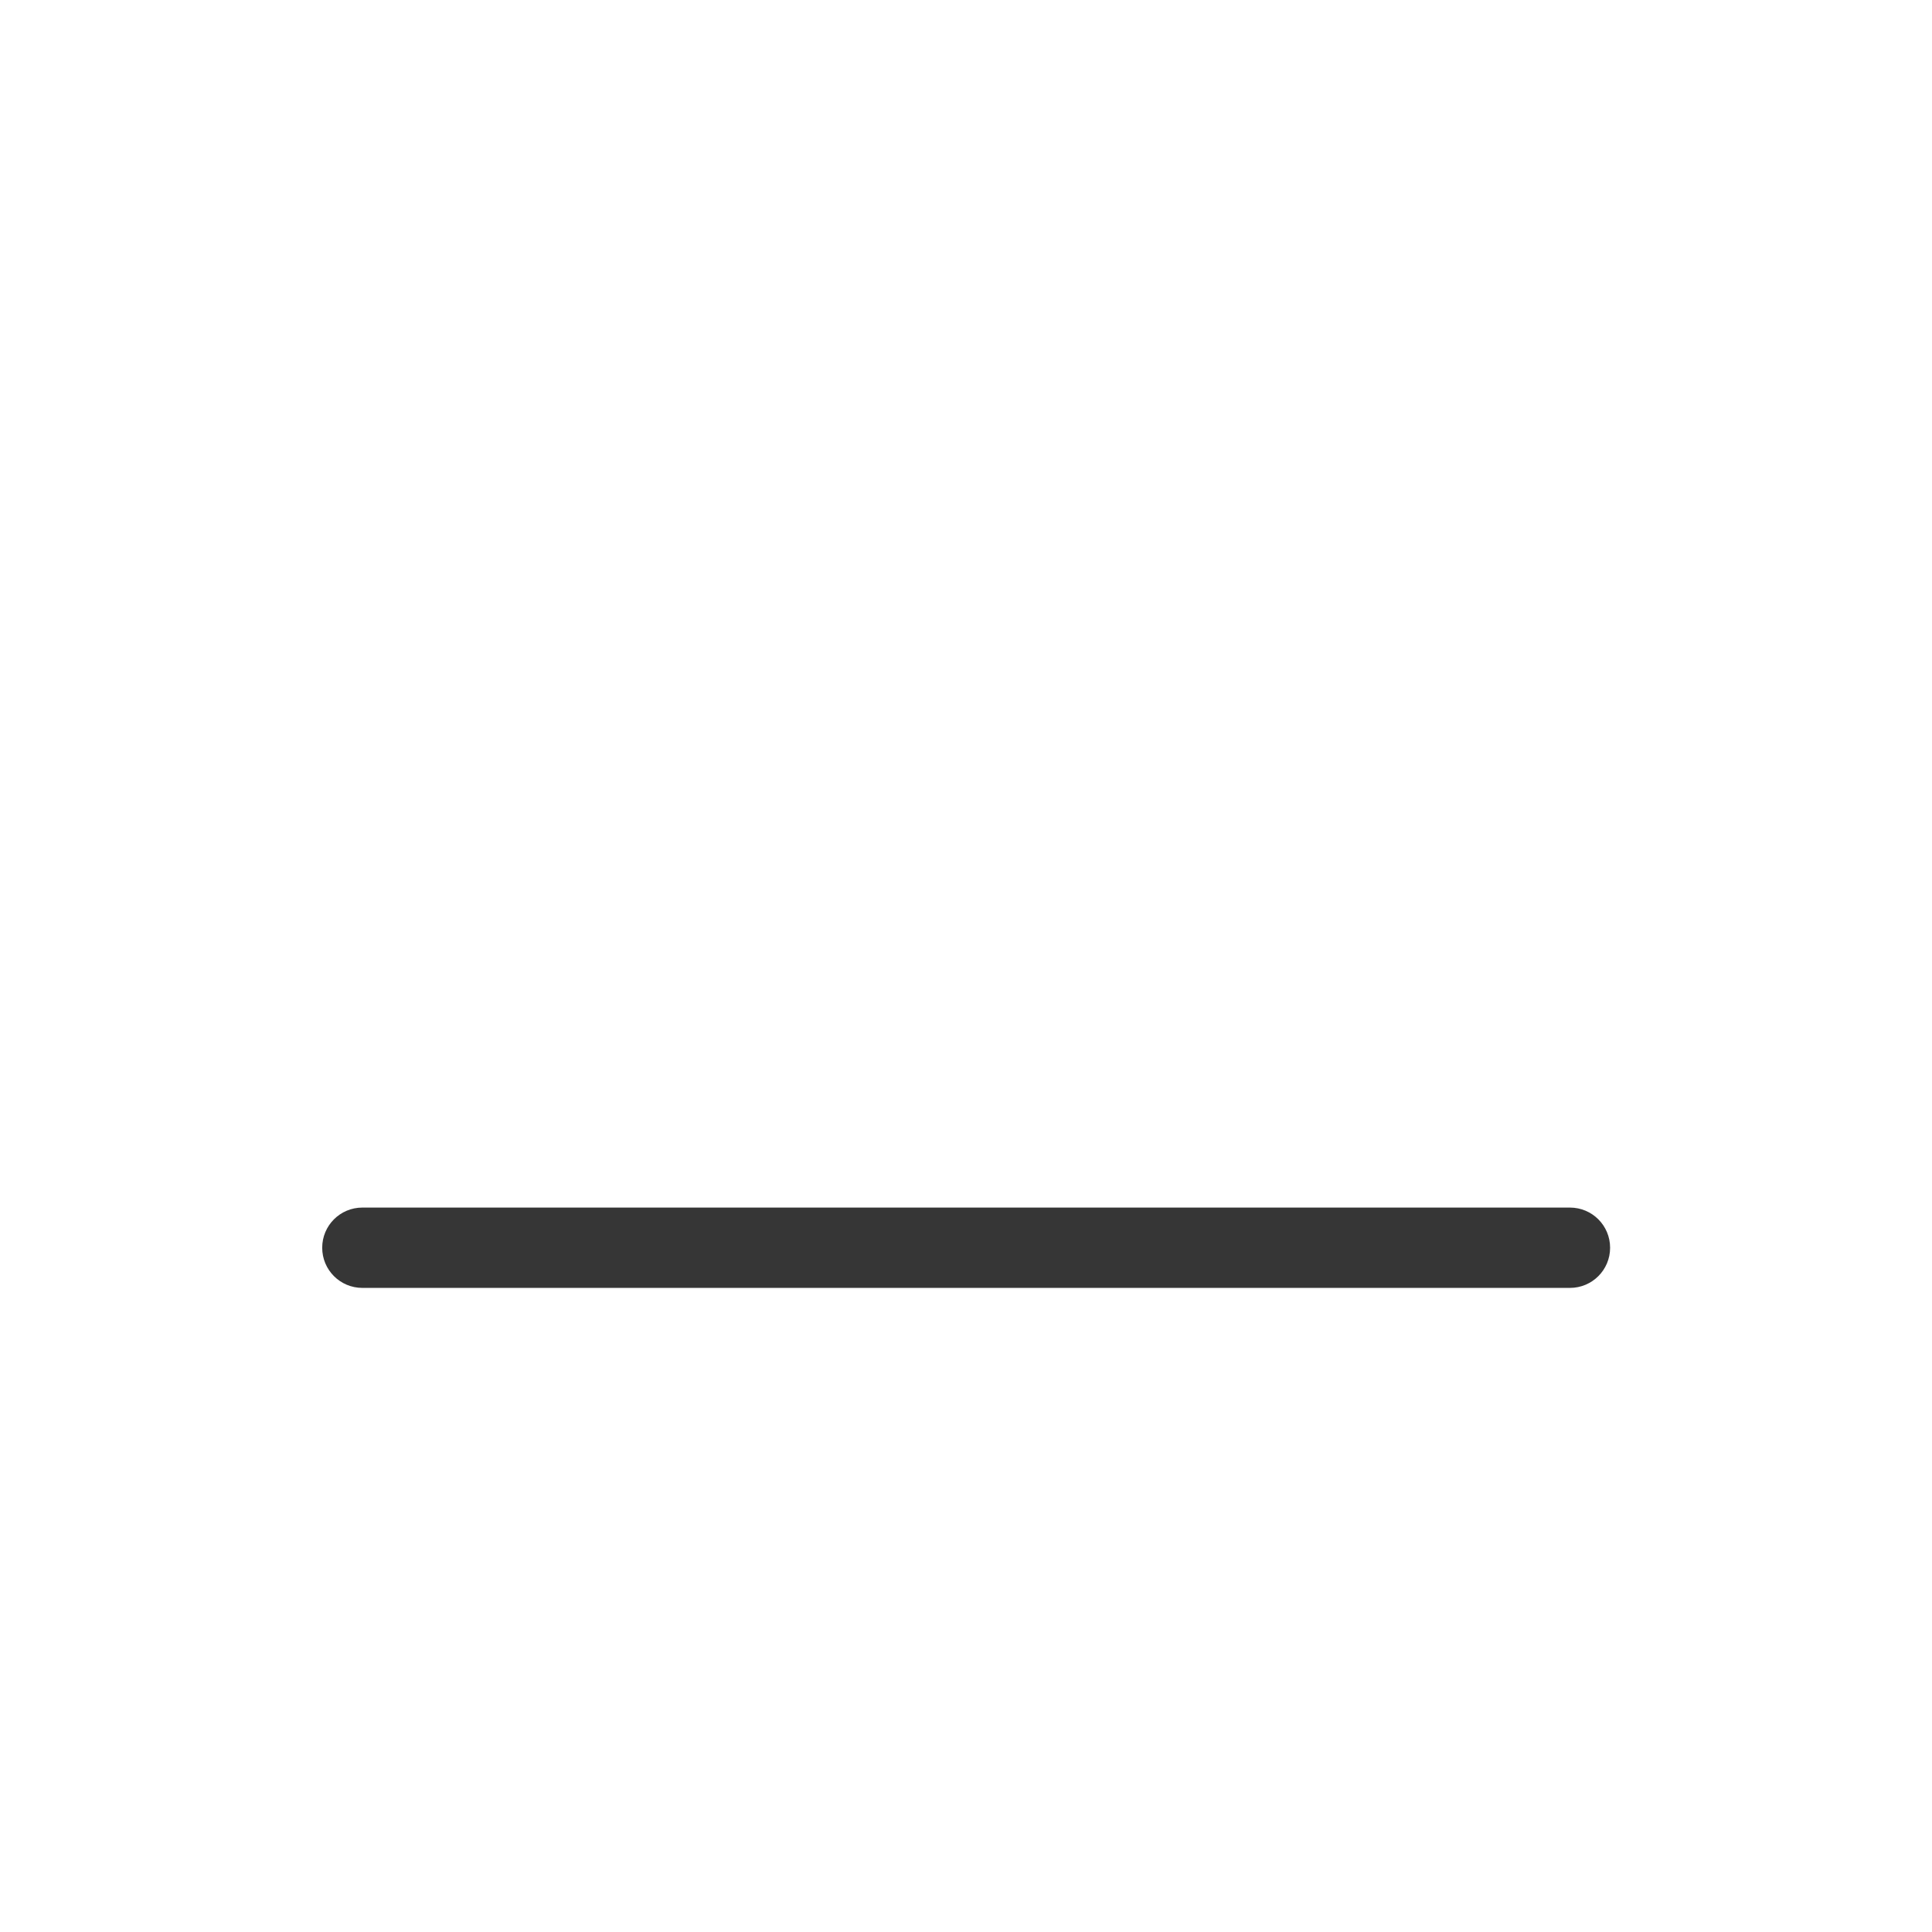
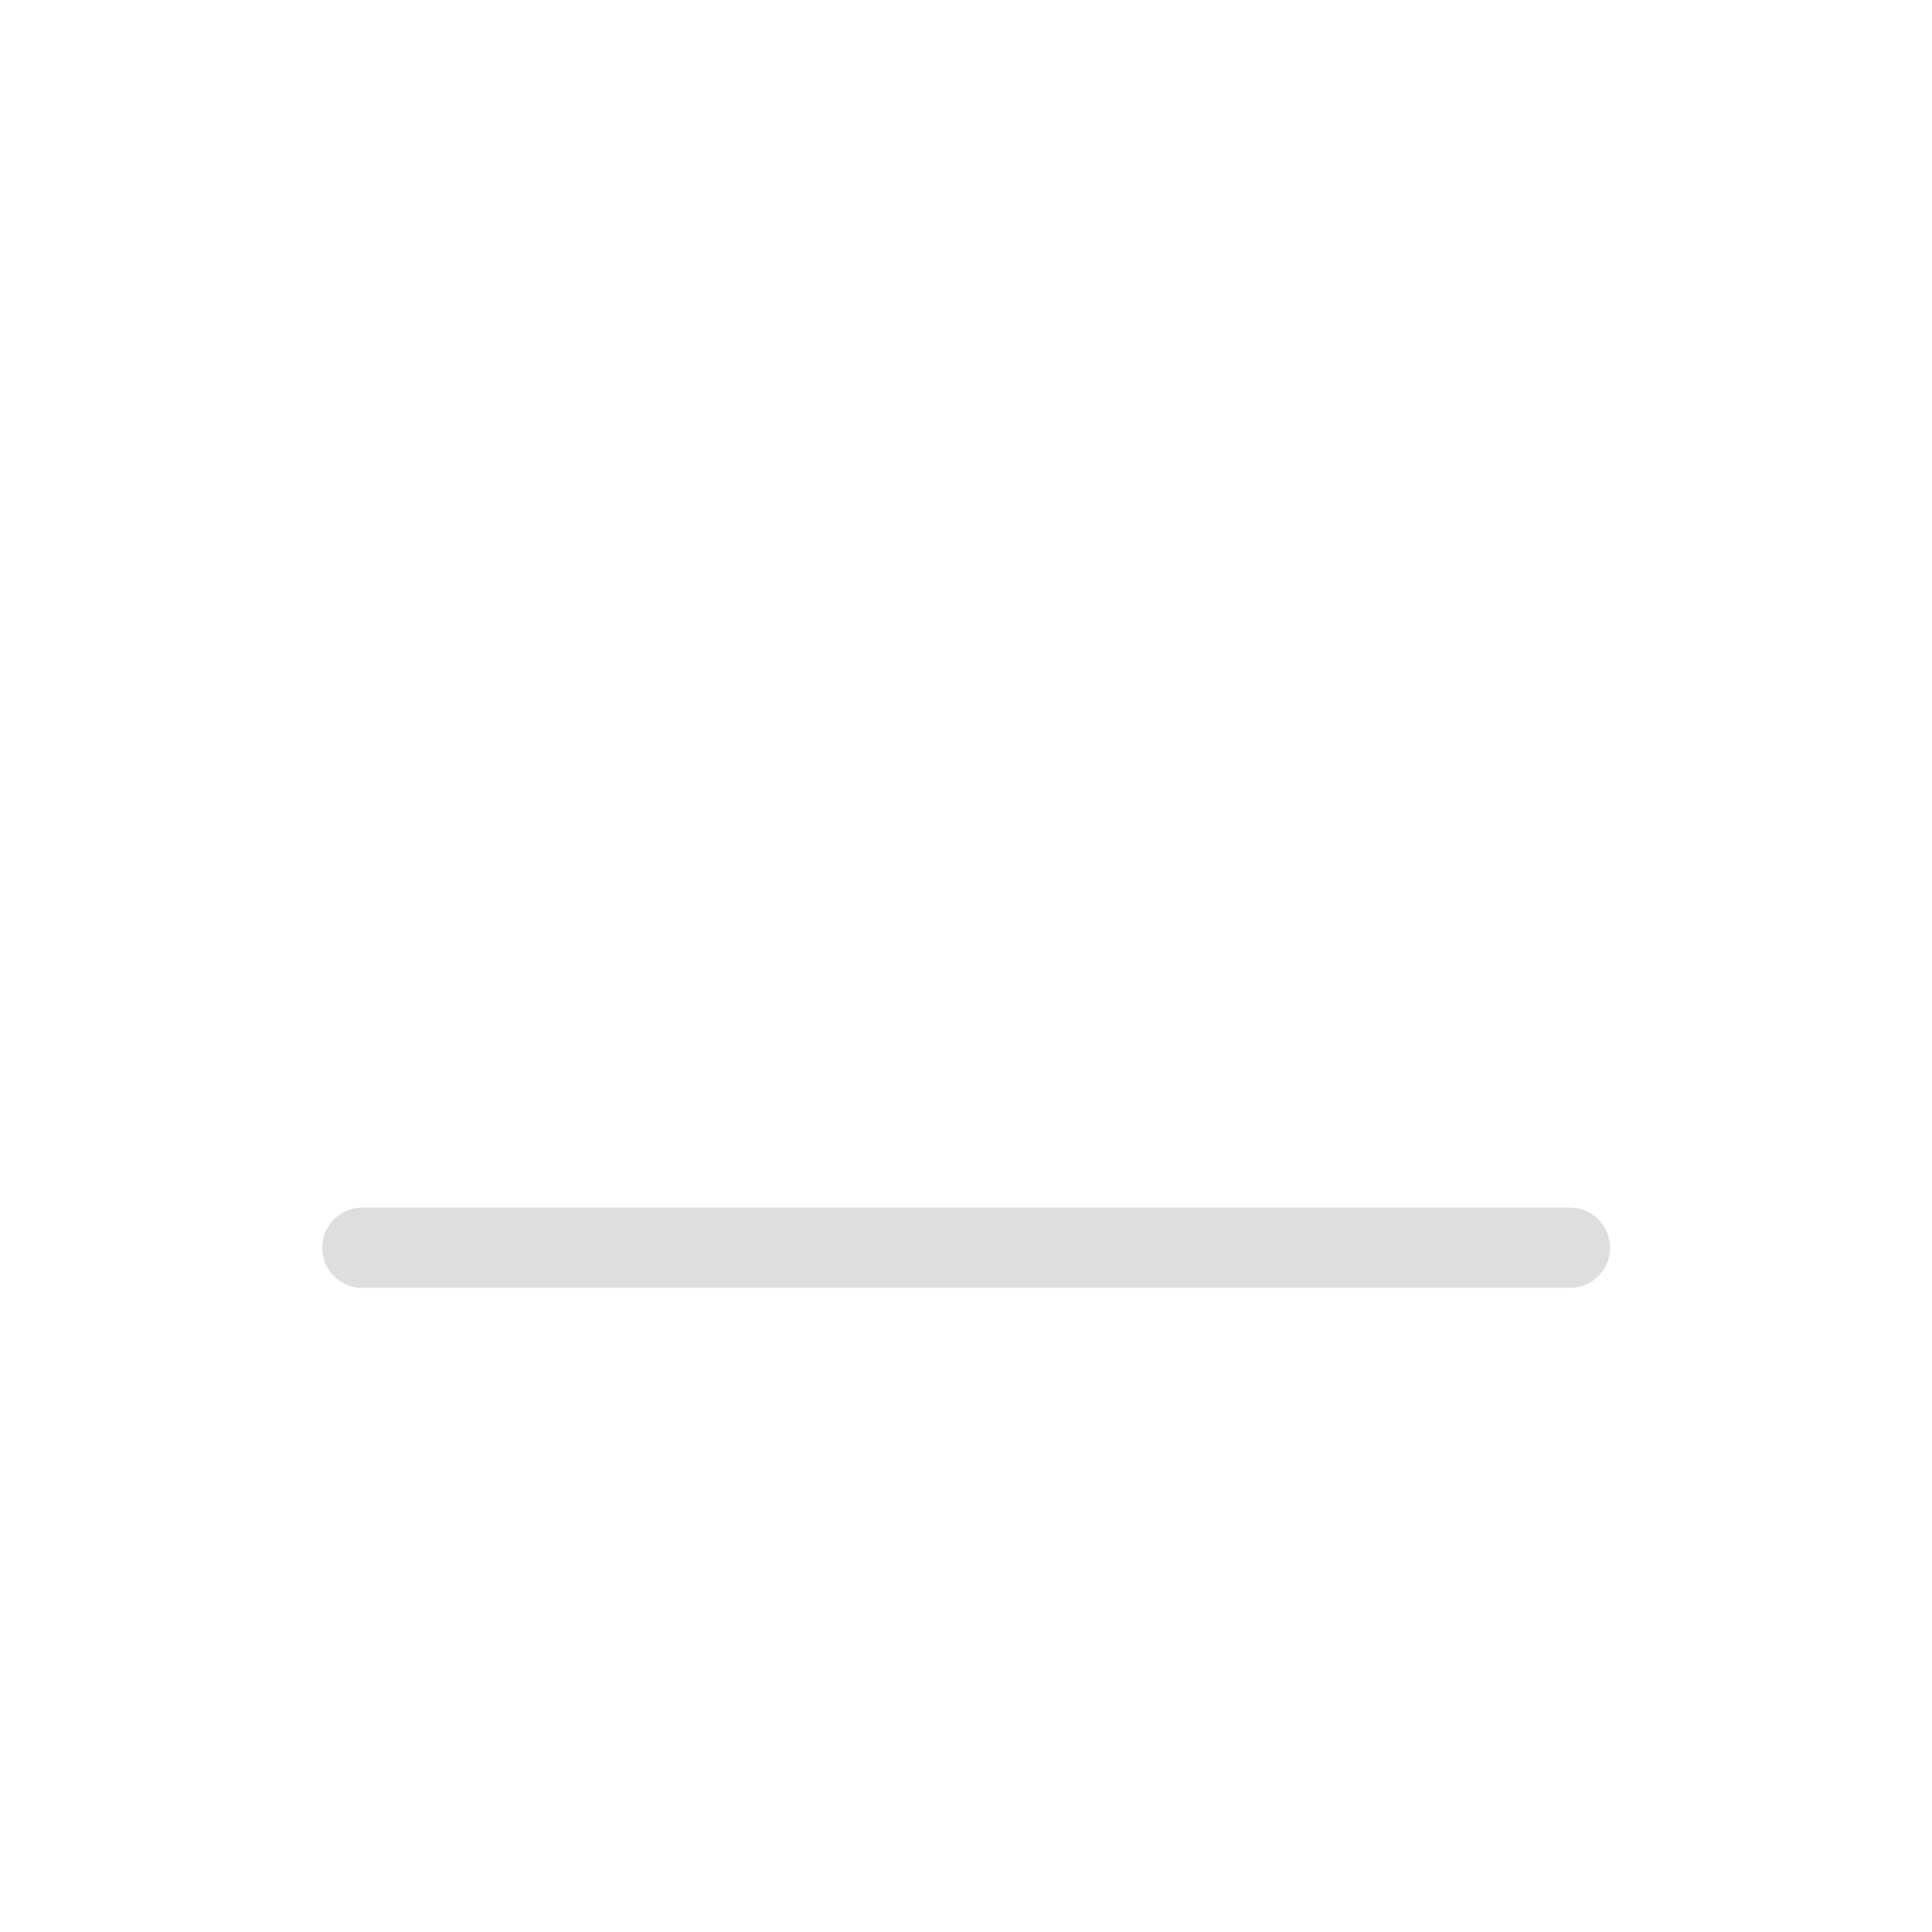
<svg xmlns="http://www.w3.org/2000/svg" width="24" height="24" viewBox="0 0 6.35 6.35" version="1.1" id="svg5">
  <defs id="defs2" />
-   <path id="rect846" style="fill:#363636;fill-opacity:0.996;stroke-width:0.231" d="m 1.191,3.969 h 3.969 c 0.073,0 0.132,0.059 0.132,0.132 0,0.073 -0.059,0.132 -0.132,0.132 H 1.191 c -0.073,0 -0.132,-0.059 -0.132,-0.132 0,-0.073 0.059,-0.132 0.132,-0.132 z" />
+   <path id="rect846" style="fill:#dedede;fill-opacity:0.996;stroke-width:0.231" d="m 1.191,3.969 h 3.969 c 0.073,0 0.132,0.059 0.132,0.132 0,0.073 -0.059,0.132 -0.132,0.132 H 1.191 c -0.073,0 -0.132,-0.059 -0.132,-0.132 0,-0.073 0.059,-0.132 0.132,-0.132 z" />
</svg>
